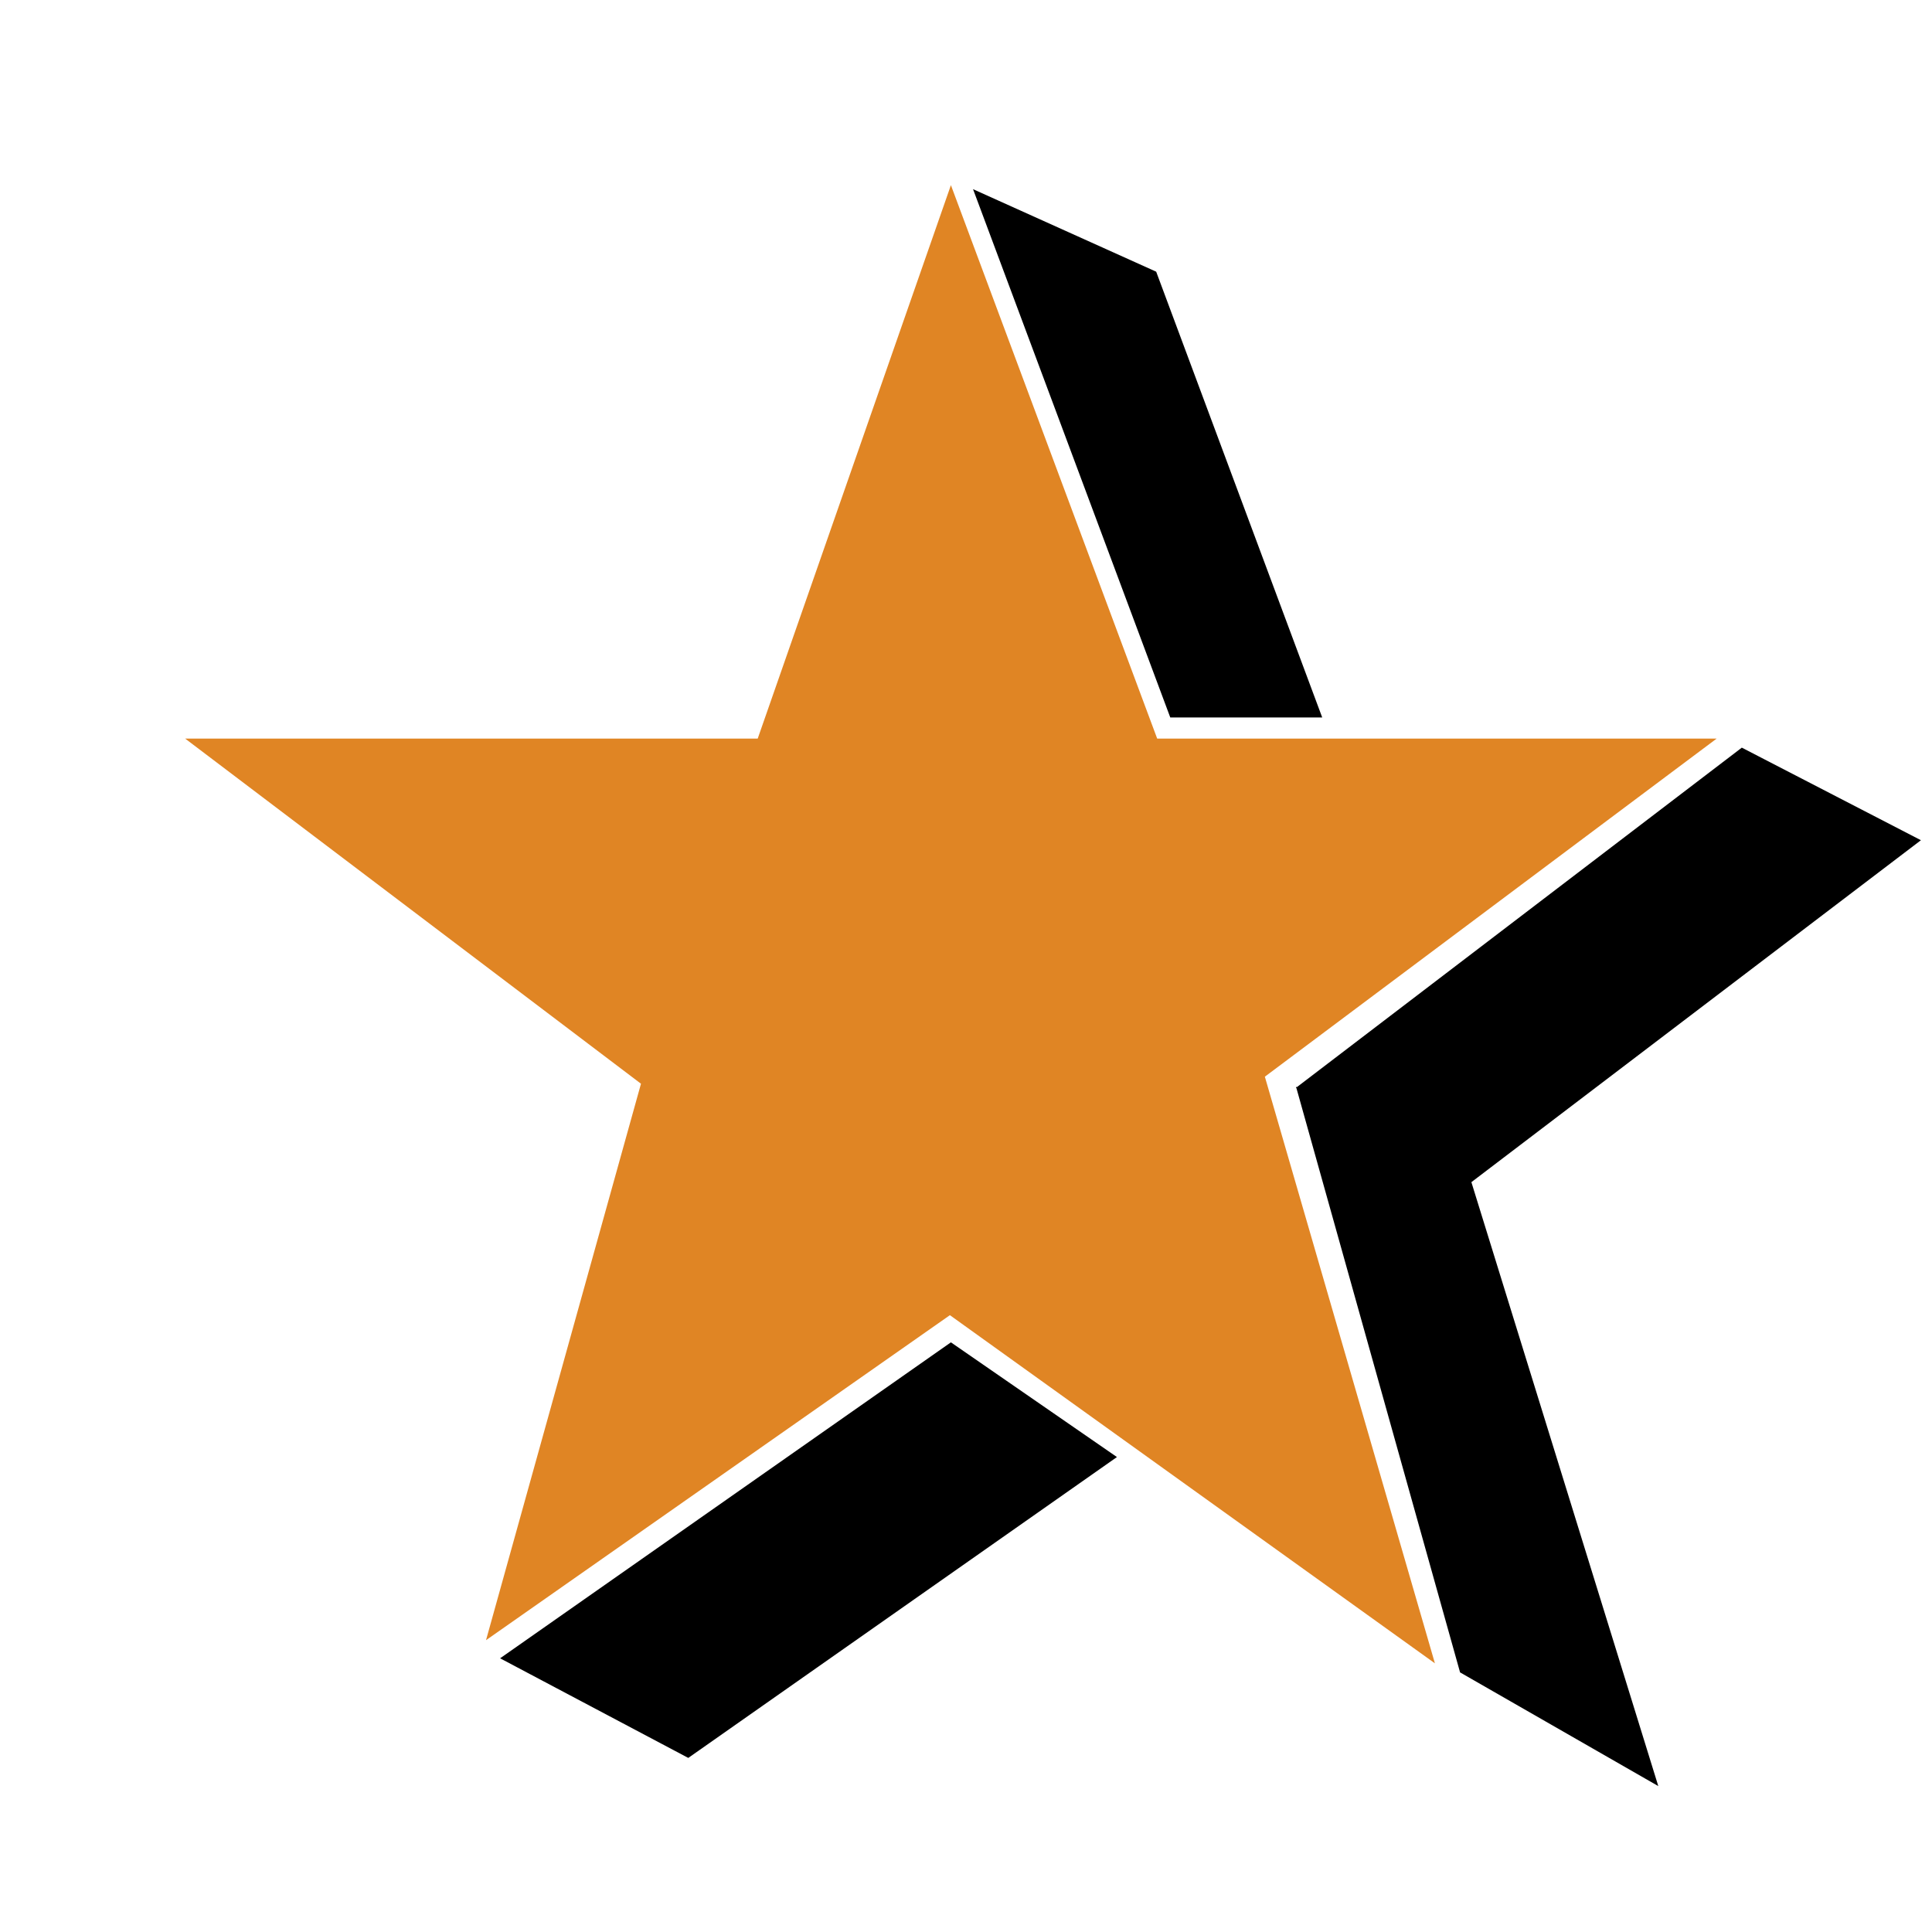
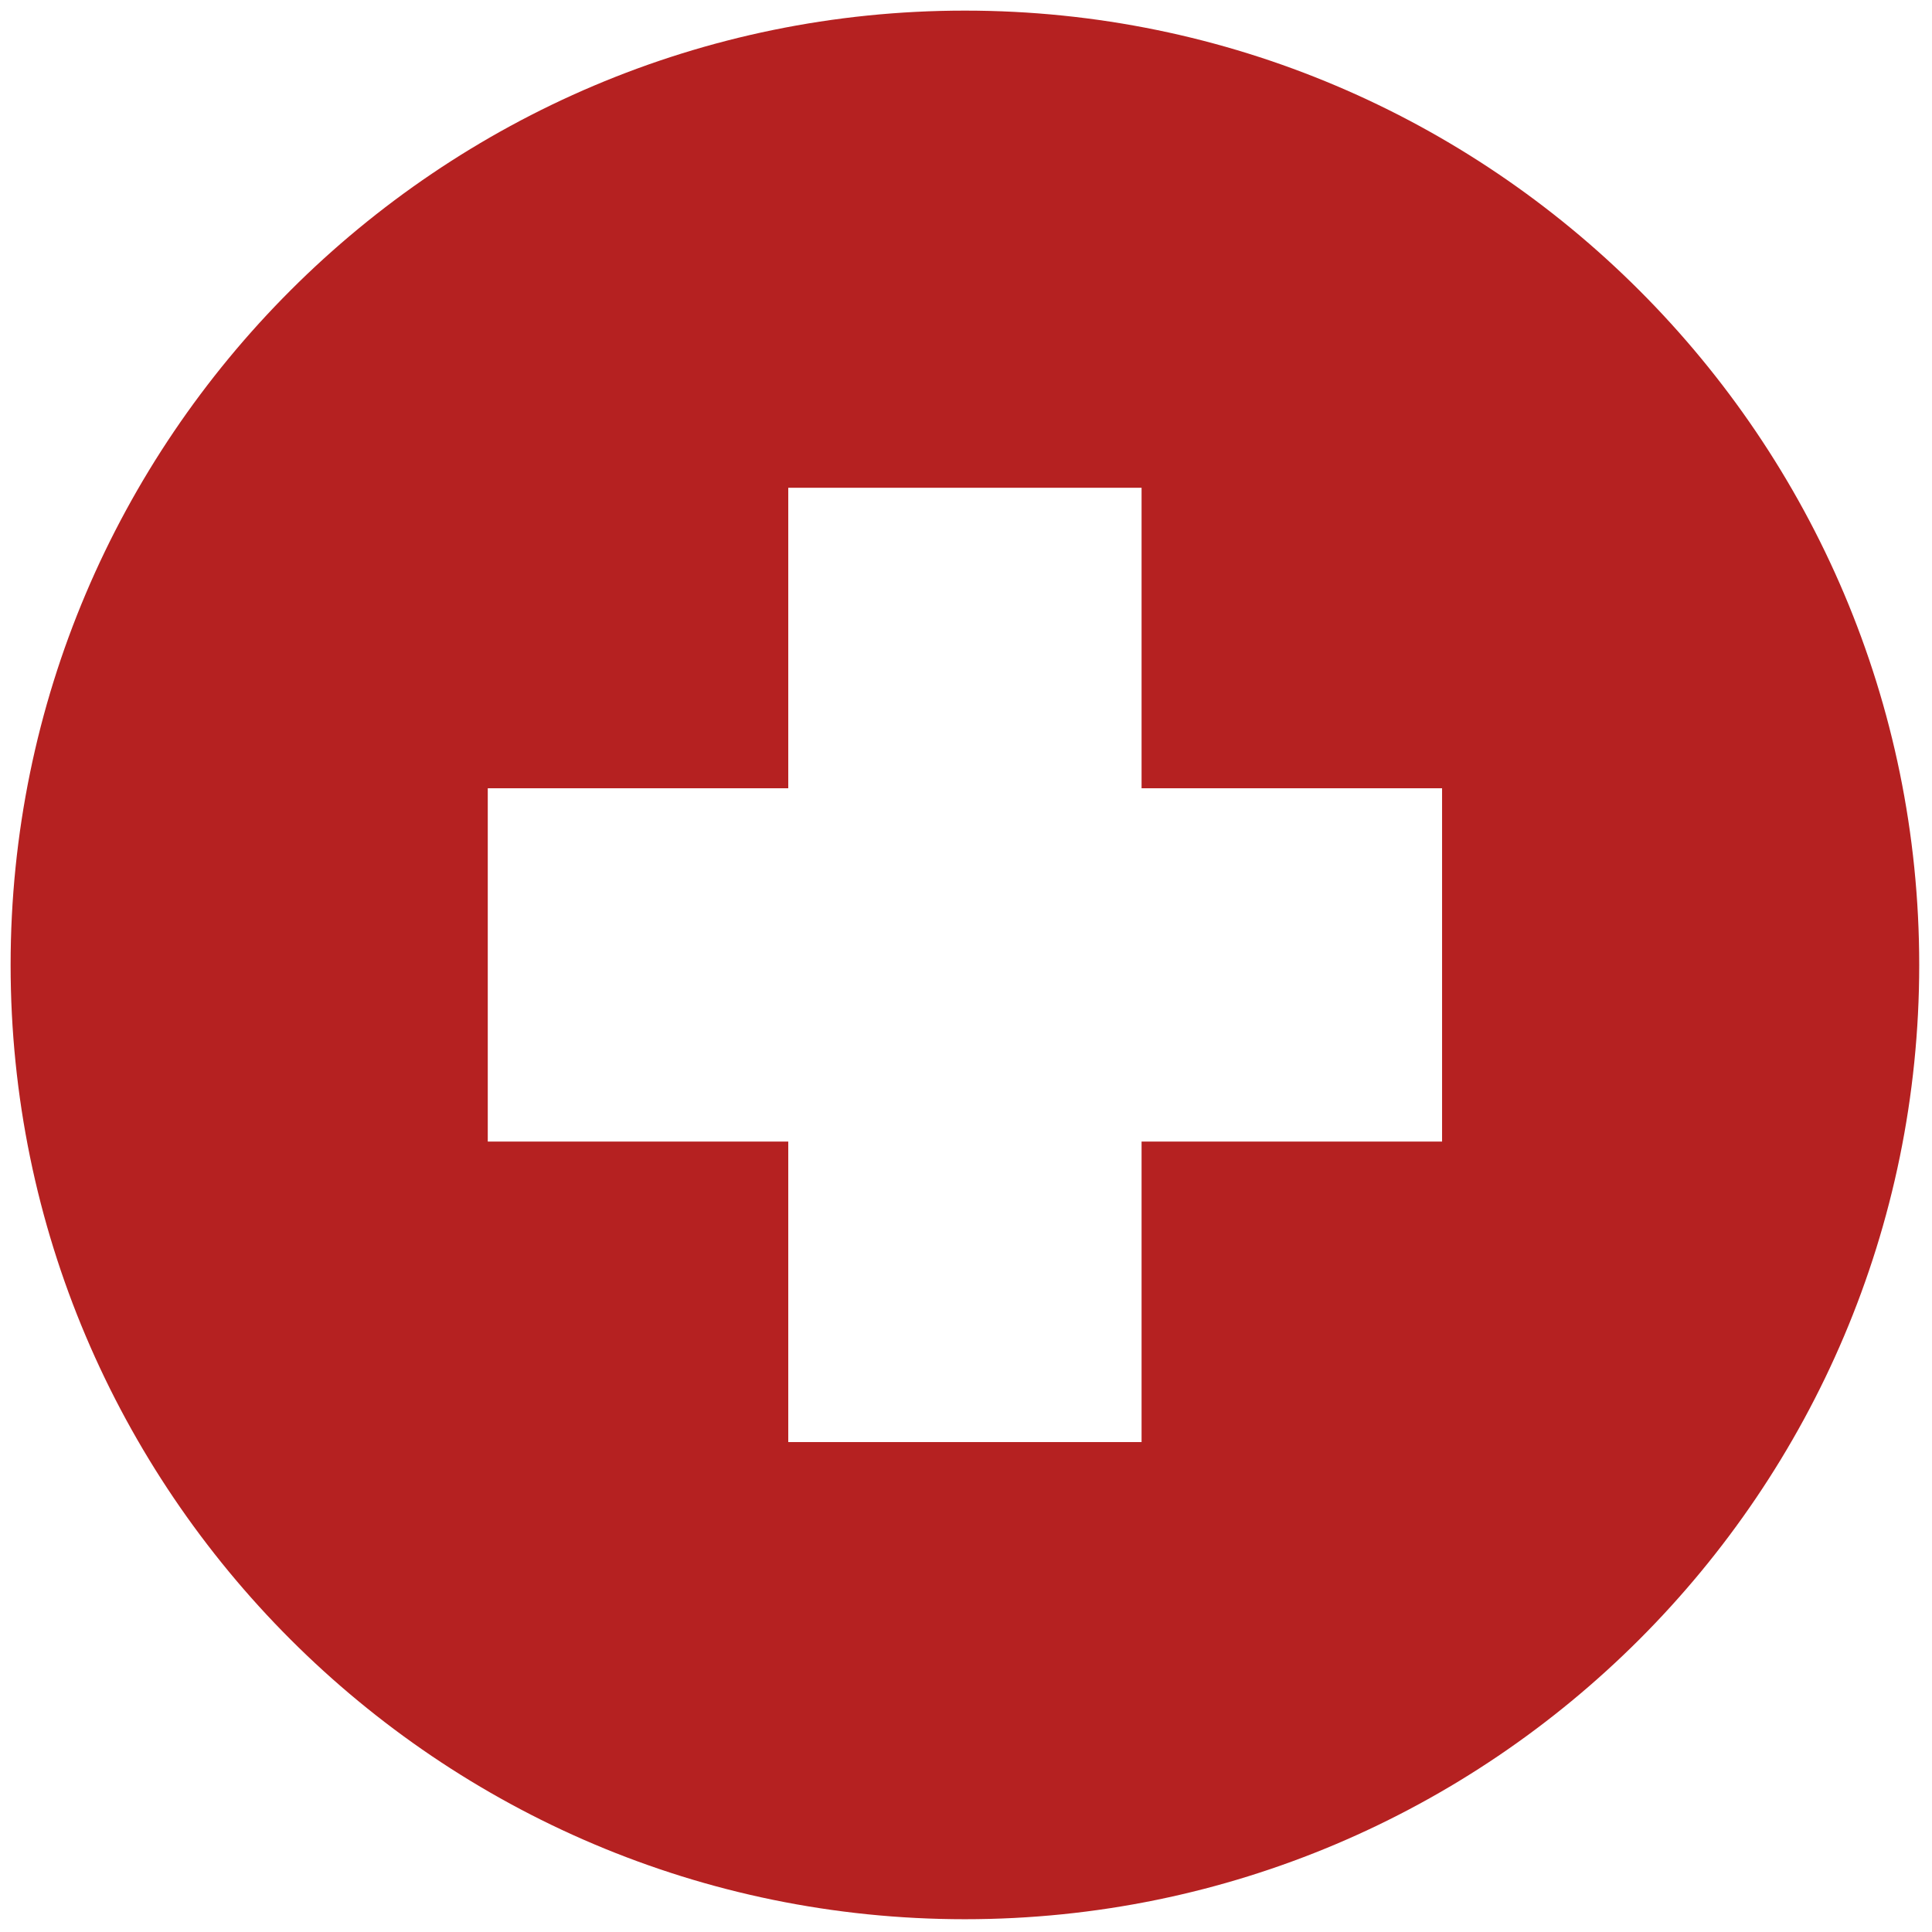
- <svg xmlns="http://www.w3.org/2000/svg" xml:space="preserve" viewBox="0 0 192 192">
-   <path fill="#e08524" d="M75.3 73.4H18.4l45.3 34.3L48.3 163l46.1-32.3 48.2 34.6-16.9-58.3 44.9-33.6H115l-20.5-55-19.2 55z" />
-   <path d="m96.7 18.8 18.2 8.2 16.5 44.3h-15.1L96.7 18.8zm-47 146 18.7 9.9 42.6-29.9-16.5-11.4-44.8 31.4zm79.1-56.8 17.4 9.4 18.6 60.1-19.7-11.3-16.3-58.2z" />
-   <path d="m173.1 74.3 17.8 9.2-44.7 34-17.4-9.4 44.3-33.8z" />
+ <svg xmlns="http://www.w3.org/2000/svg" version="1.1" width="100" height="100" viewBox="0 0 256 256" xml:space="preserve">
+   <defs>
+         </defs>
+   <g style="stroke: none; stroke-width: 0; stroke-dasharray: none; stroke-linecap: butt; stroke-linejoin: miter; stroke-miterlimit: 10; fill: none; fill-rule: nonzero; opacity: 1;" transform="translate(1.406593 1.406593) scale(2.81 2.81)">
+     <path d="M 45 90 C 20.187 90 0 69.813 0 45 C 0 20.187 20.187 0 45 0 c 24.813 0 45 20.187 45 45 C 90 69.813 69.813 90 45 90 z" style="stroke: none; stroke-width: 1; stroke-dasharray: none; stroke-linecap: butt; stroke-linejoin: miter; stroke-miterlimit: 10; fill: rgb(181,33,33); fill-rule: nonzero; opacity: 1;" transform=" matrix(1 0 0 1 0 0) " stroke-linecap="round" />
+     <polygon points="67.5,36.67 53.33,36.67 53.33,22.5 36.67,22.5 36.67,36.67 22.5,36.67 22.5,53.33 36.67,53.33 36.67,67.5 53.33,67.5 53.33,53.33 67.5,53.33 " style="stroke: none; stroke-width: 1; stroke-dasharray: none; stroke-linecap: butt; stroke-linejoin: miter; stroke-miterlimit: 10; fill: rgb(255,255,255); fill-rule: nonzero; opacity: 1;" transform="  matrix(1 0 0 1 0 0) " />
+   </g>
</svg>
